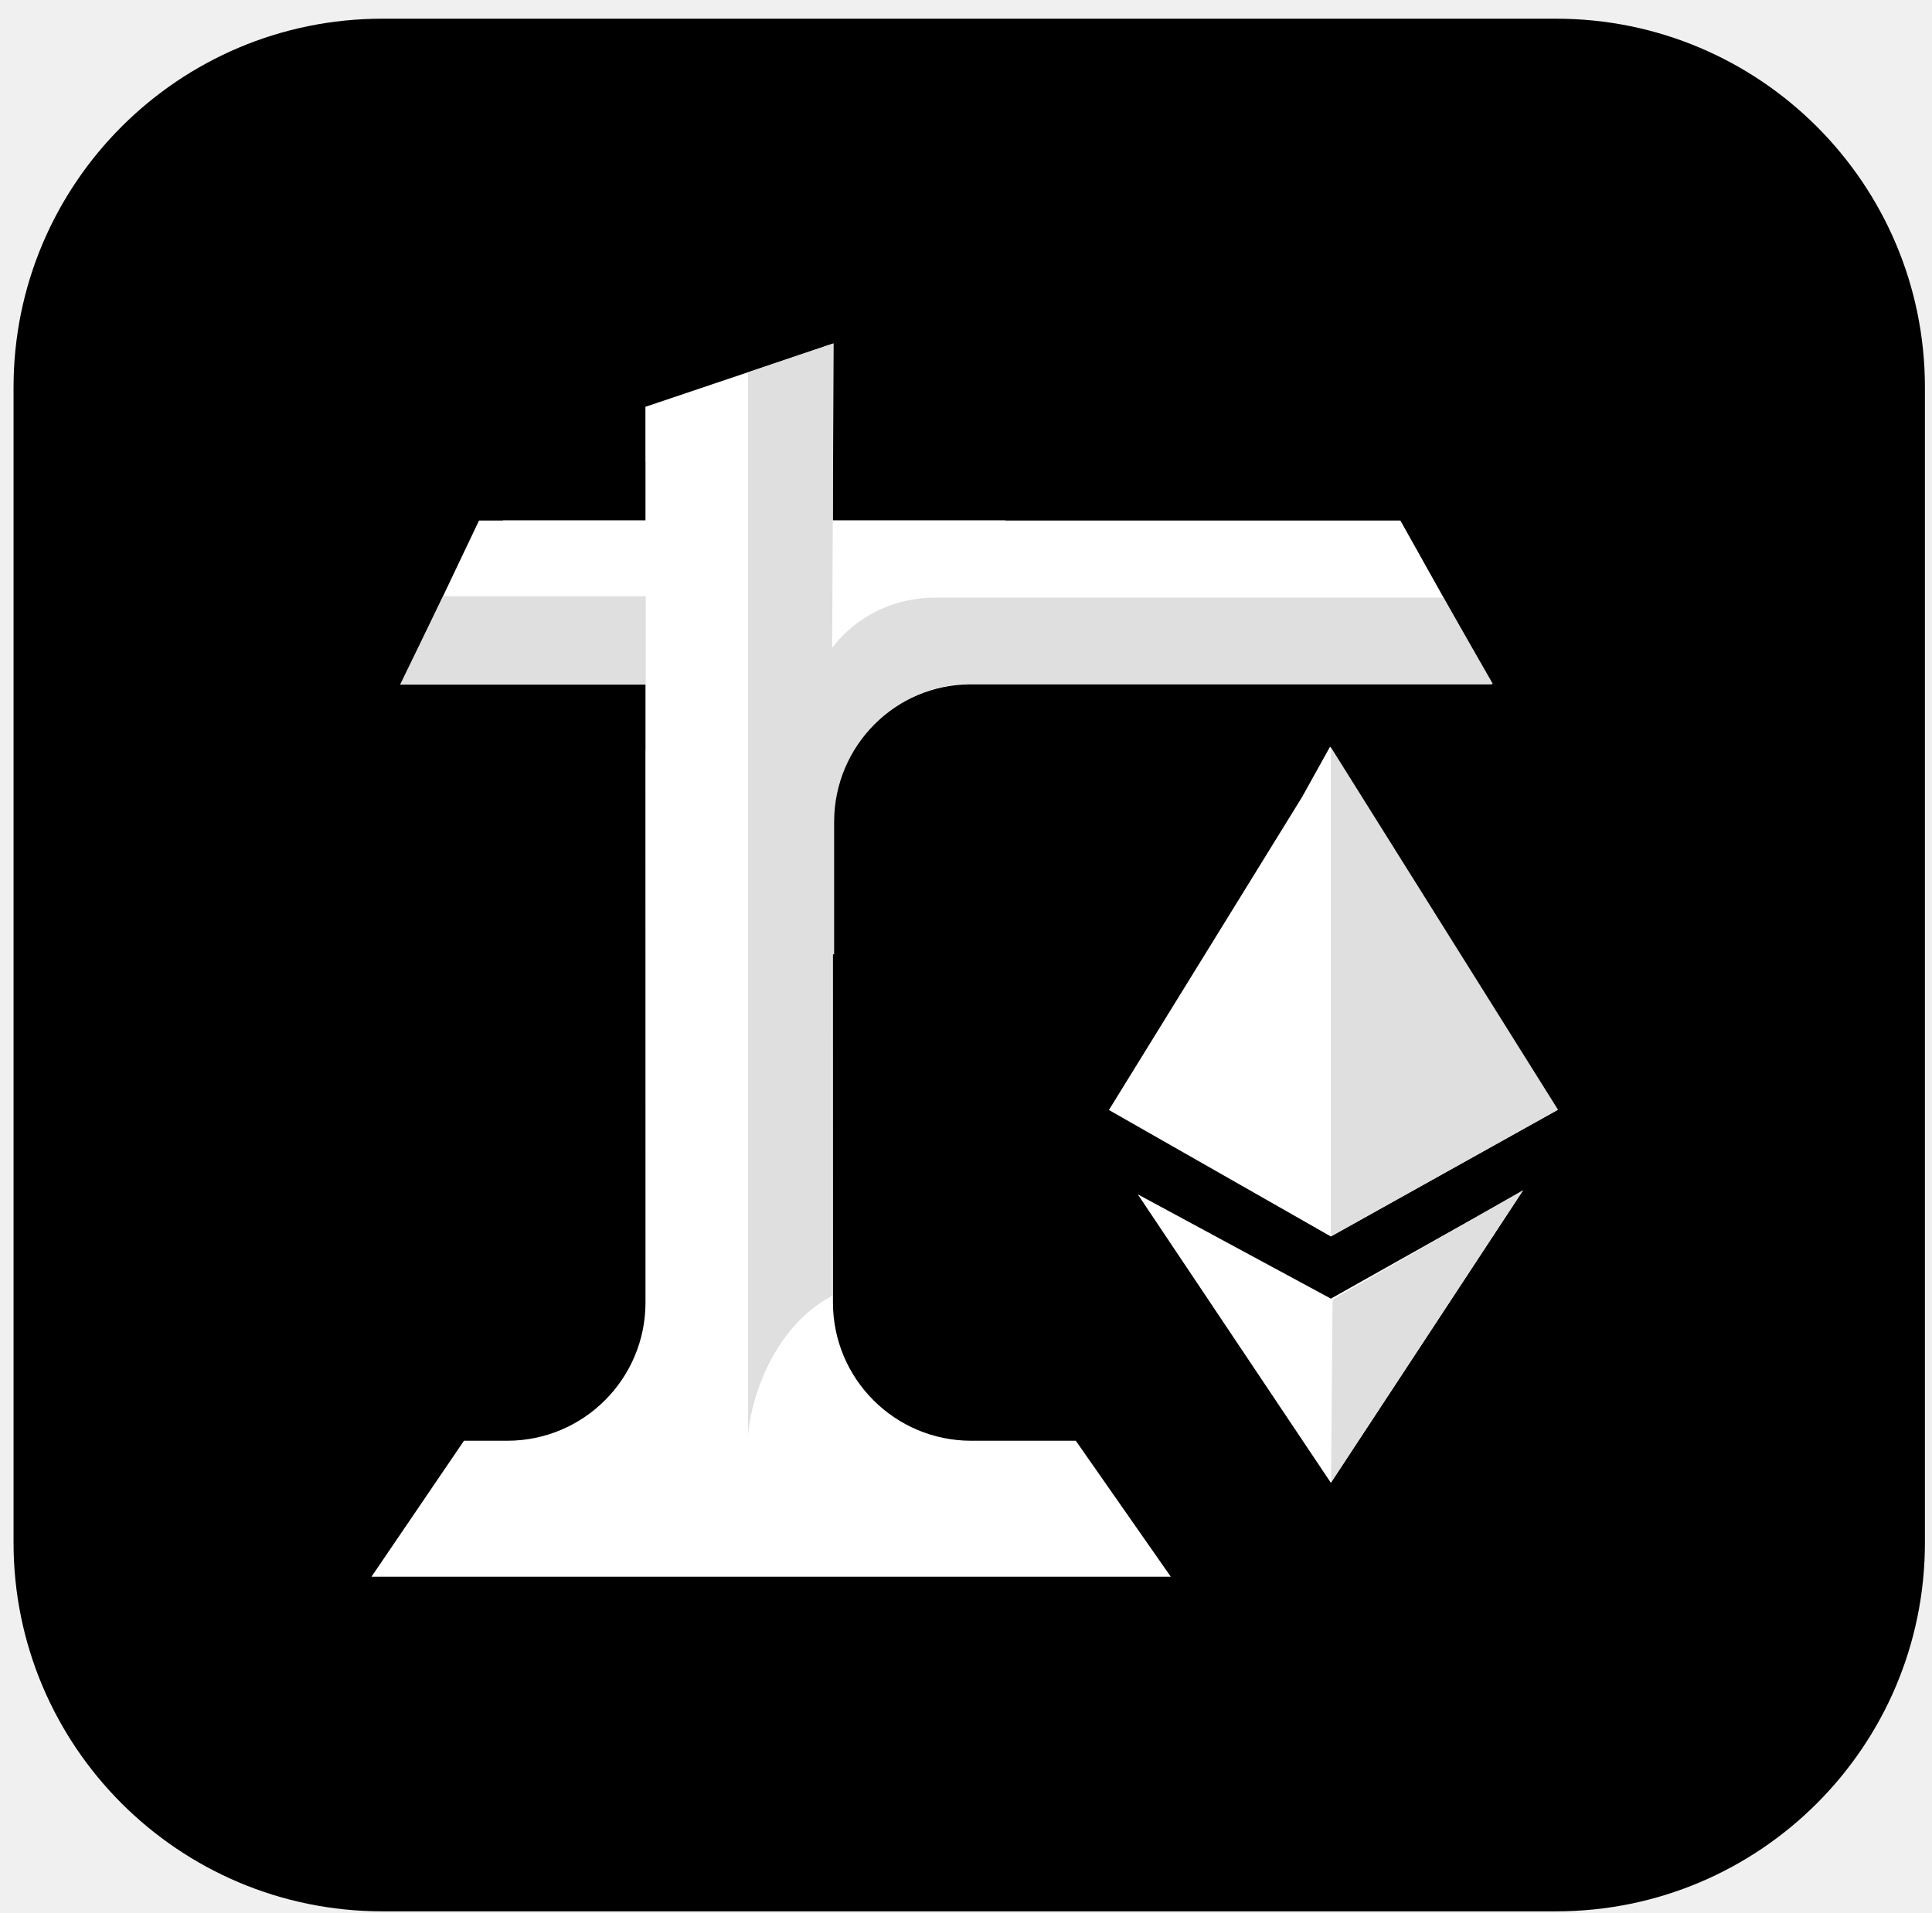
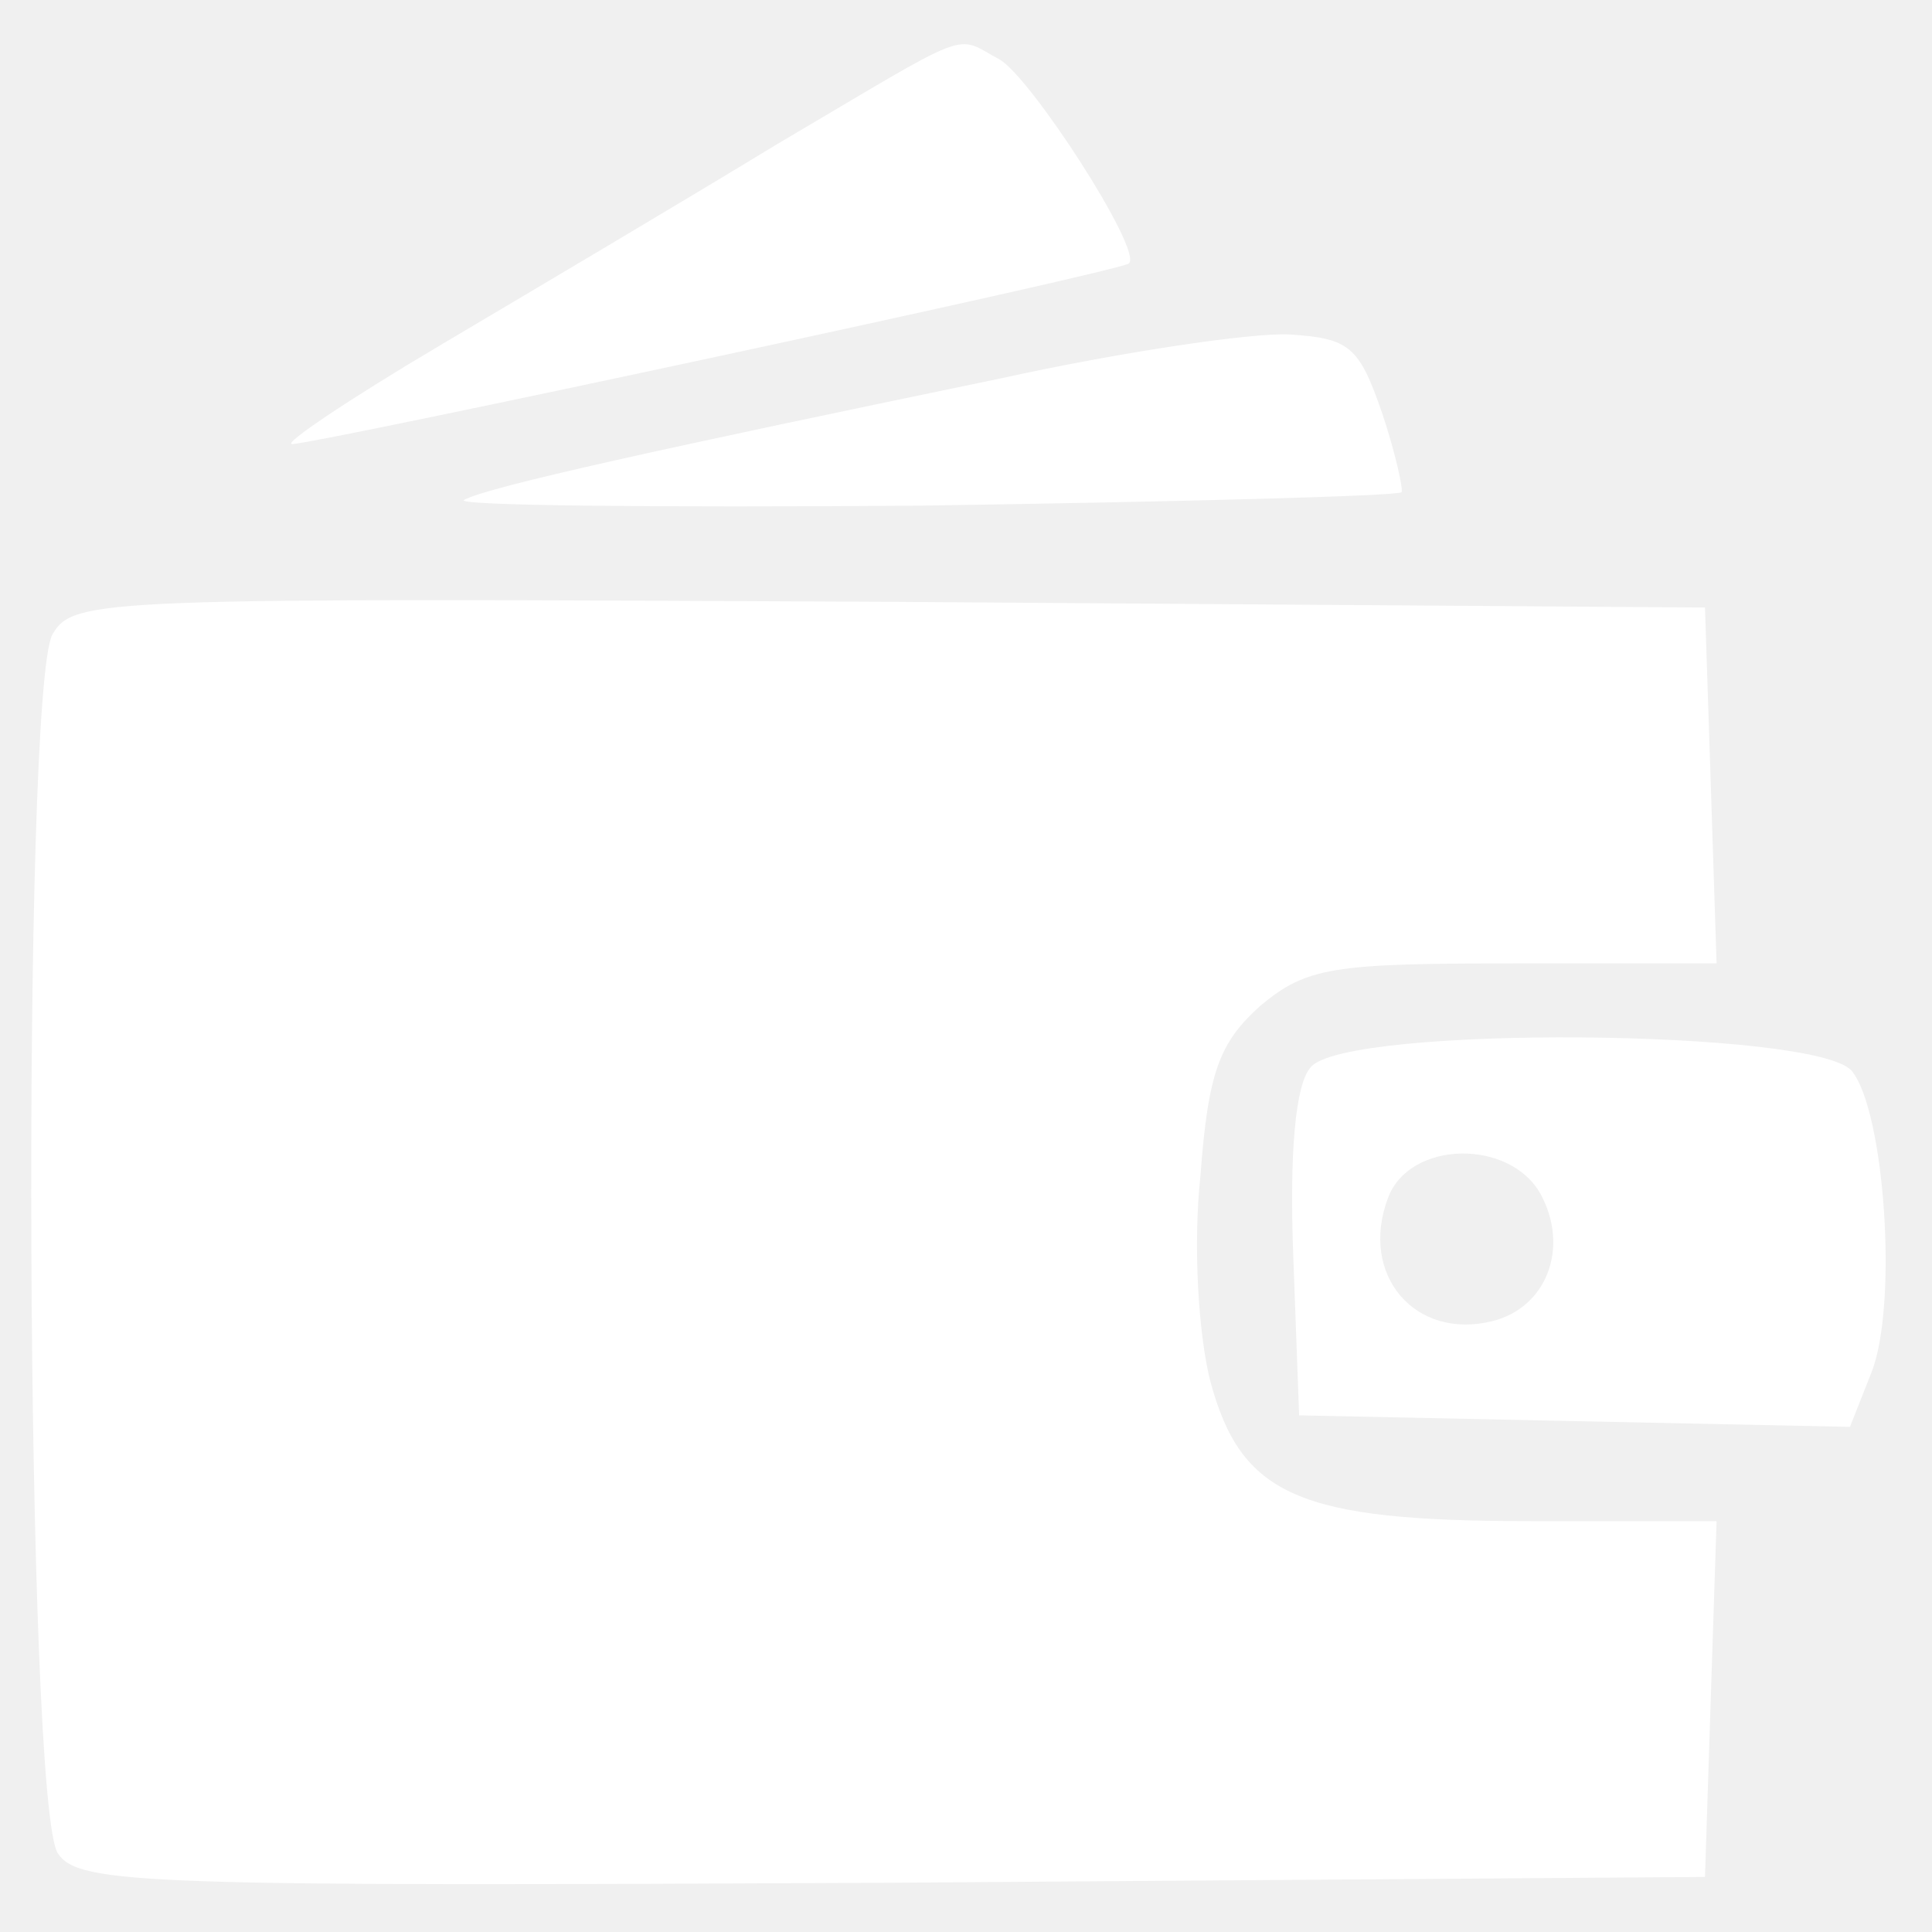
- <svg xmlns="http://www.w3.org/2000/svg" width="103" height="102" viewBox="0 0 103 102" fill="none">
-   <rect x="0.722" y="0.997" width="101.901" height="100.925" rx="19.661" fill="black" />
-   <path d="M69.415 42.505L70.912 39.812L72.544 42.505L83.024 59.191L70.953 65.936L59.119 59.191L69.415 42.505Z" fill="white" />
-   <path d="M70.953 69.25L60.658 63.688L70.953 79.072L81.184 63.498L70.953 69.25Z" fill="white" />
-   <path d="M70.953 65.926V41.853V39.85L83.063 59.178L70.953 65.926Z" fill="#DFDFDF" />
-   <path d="M70.962 79.05L71.041 69.297L81.206 63.463L70.962 79.05Z" fill="#DFDFDF" />
-   <path d="M34.409 21.693V24.613H34.413L34.412 27.747H26.809L26.809 27.757H25.538L21.384 36.491H34.413V39.972H34.409L34.413 69.455C34.413 73.527 31.113 76.828 27.041 76.828H24.735L19.806 84.077H62.417L57.354 76.828H51.779C47.708 76.828 44.407 73.527 44.407 69.455L44.402 43.665C44.507 39.708 47.73 36.527 51.705 36.491H79.548L74.658 27.757H53.602L53.602 27.747L44.399 27.747L44.399 24.613H44.402V18.325L34.409 21.693Z" fill="white" />
-   <path d="M39.882 19.852V76.55C39.973 74.964 41.047 70.855 44.365 69.103V50.867L44.47 50.9V43.831C44.47 39.759 47.771 36.458 51.843 36.458H79.581L76.951 31.866H49.908C46.129 31.866 44.365 34.556 44.365 34.556L44.444 18.307L39.882 19.852Z" fill="#DFDFDF" />
-   <path d="M23.622 31.793L21.329 36.508H34.425V31.793H23.622Z" fill="#DFDFDF" />
+ <svg xmlns="http://www.w3.org/2000/svg" width="26" height="26" viewBox="0 0 26 26" fill="none">
+   <path d="M10.46 1.939C9.185 2.715 7.13 3.932 5.908 4.656C4.685 5.381 3.801 5.976 3.931 5.976C4.243 5.976 15.116 3.647 15.194 3.544C15.376 3.362 13.867 1.033 13.451 0.8C12.827 0.464 13.139 0.36 10.46 1.939Z" fill="white" />
+   <path d="M13.451 5.096C8.951 6.028 6.584 6.546 6.246 6.727C6.09 6.805 8.821 6.831 12.358 6.805C15.896 6.753 18.809 6.675 18.861 6.624C18.887 6.598 18.783 6.106 18.601 5.562C18.289 4.656 18.159 4.553 17.353 4.501C16.858 4.475 15.09 4.734 13.451 5.096Z" fill="white" />
+   <path d="M0.705 8.539C0.289 9.315 0.341 24.379 0.783 24.948C1.069 25.362 1.98 25.388 12.02 25.337L22.945 25.259L23.023 22.852L23.101 20.471H20.604C17.483 20.471 16.702 20.134 16.286 18.581C16.13 17.96 16.052 16.769 16.156 15.812C16.26 14.414 16.416 14.026 16.962 13.534C17.587 13.017 17.925 12.965 20.37 12.965H23.101L23.023 10.558L22.945 8.176L11.968 8.099C1.329 8.047 0.991 8.047 0.705 8.539Z" fill="white" />
+   <path d="M17.639 14.362C17.43 14.595 17.352 15.527 17.404 16.899L17.483 19.047L21.202 19.125L24.896 19.202L25.182 18.478C25.546 17.572 25.364 14.958 24.922 14.414C24.454 13.845 18.107 13.793 17.639 14.362ZM20.734 16.071C21.124 16.795 20.812 17.598 20.084 17.779C19.043 18.038 18.289 17.158 18.679 16.122C18.965 15.346 20.318 15.32 20.734 16.071Z" fill="white" />
</svg>
